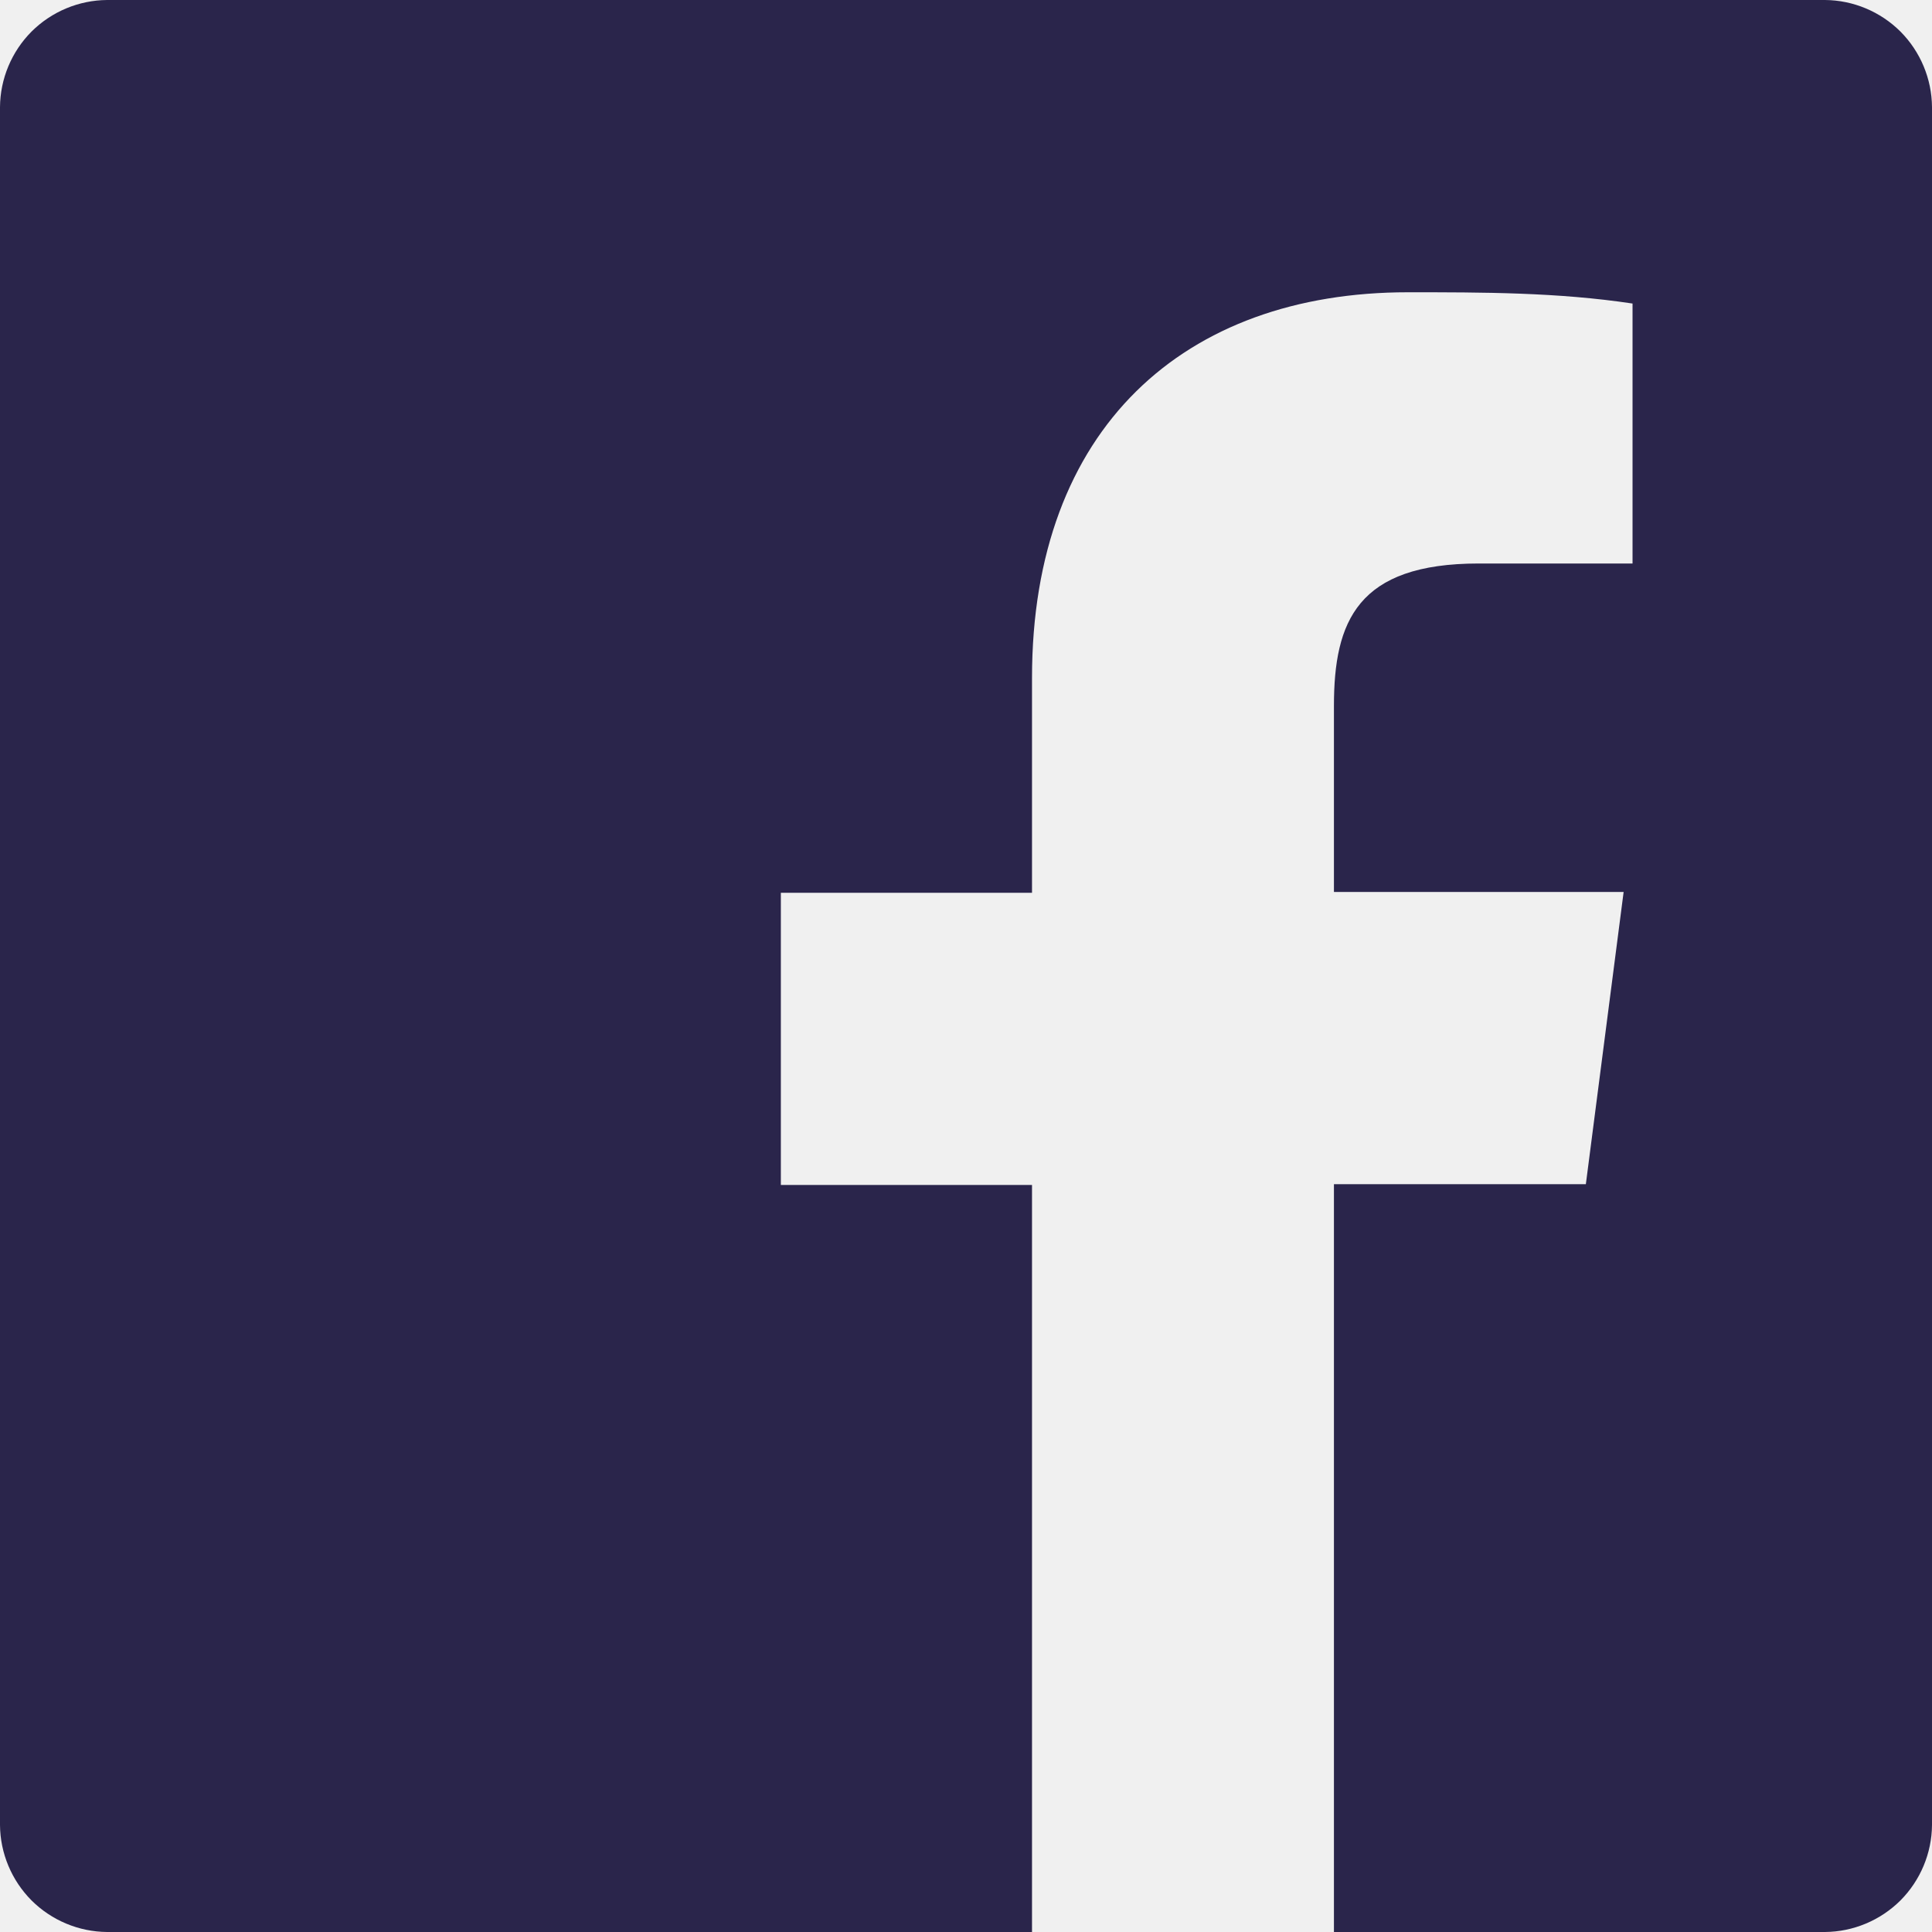
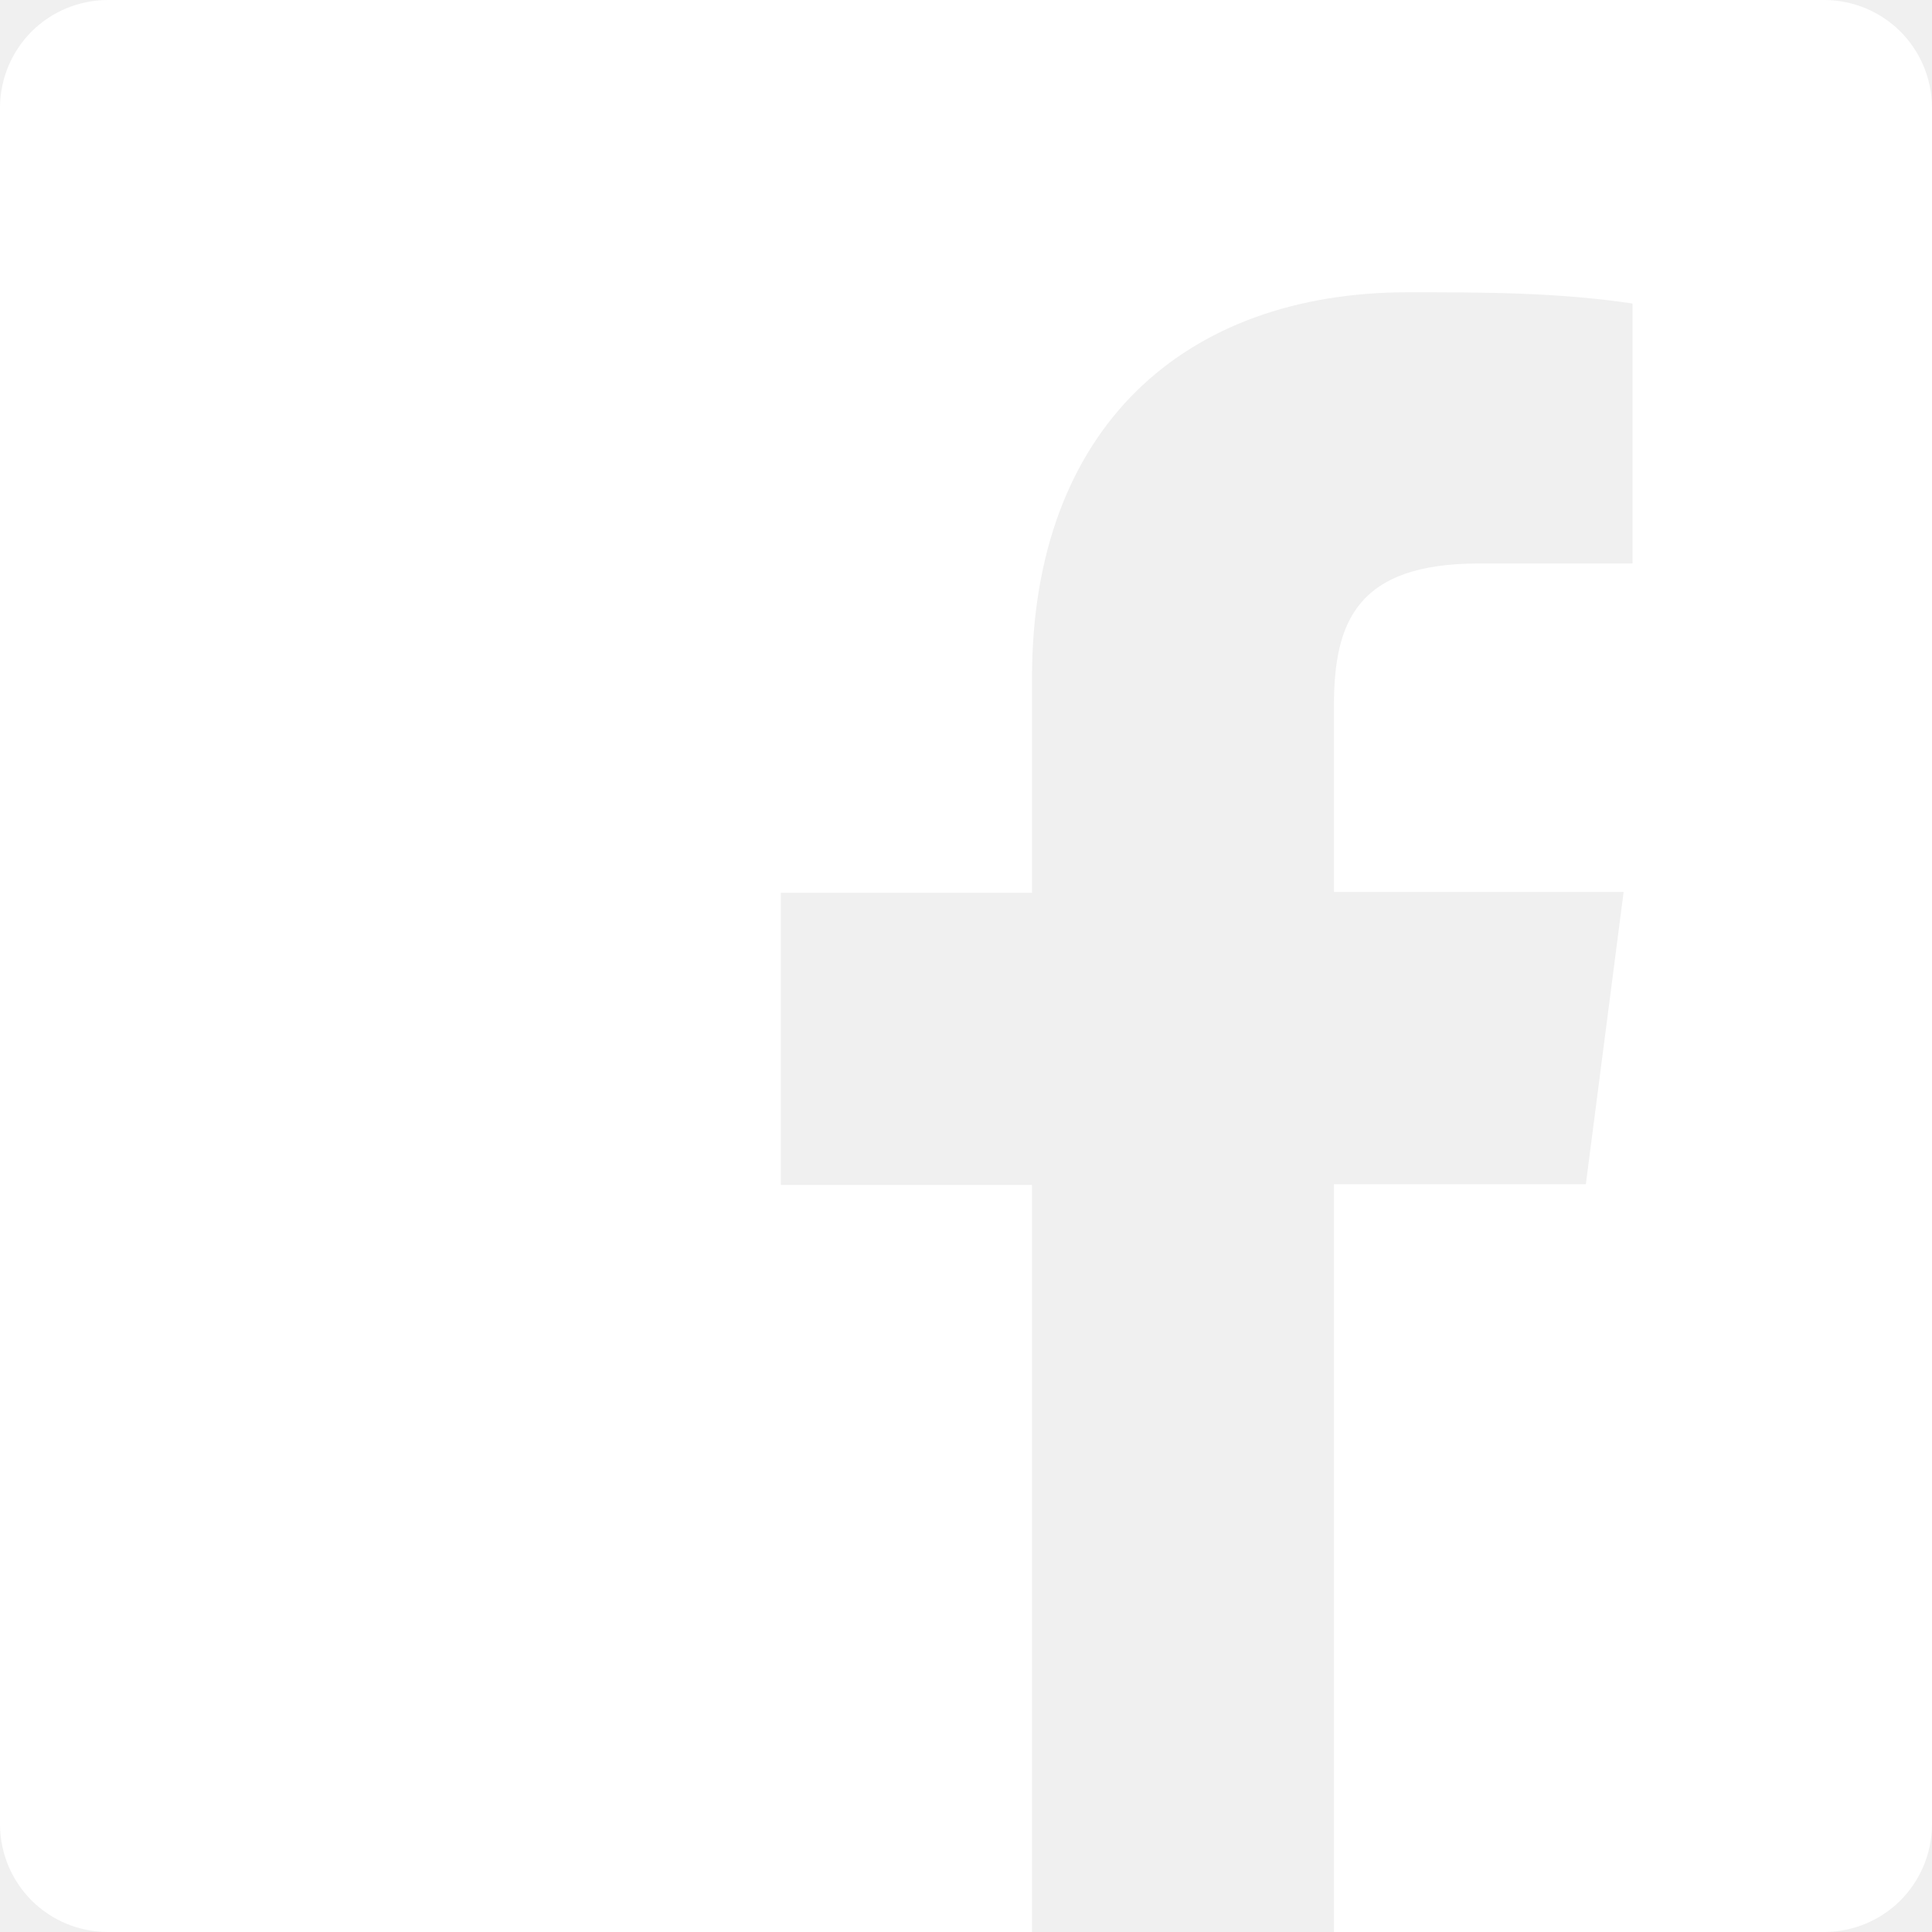
<svg xmlns="http://www.w3.org/2000/svg" width="18" height="18" viewBox="0 0 18 18" fill="none">
-   <path d="M17.003 0H0.998C0.734 0.002 0.481 0.108 0.294 0.294C0.108 0.481 0.002 0.734 0 0.998V17.003C0.002 17.266 0.108 17.519 0.294 17.706C0.481 17.892 0.734 17.998 0.998 18H9.615V11.04H7.275V8.318H9.615V6.315C9.615 3.99 11.033 2.723 13.117 2.723C13.815 2.723 14.512 2.723 15.21 2.828V5.25H13.777C12.645 5.25 12.428 5.79 12.428 6.577V8.31H15.127L14.775 11.033H12.428V18H17.003C17.266 17.998 17.519 17.892 17.706 17.706C17.892 17.519 17.998 17.266 18 17.003V0.998C17.998 0.734 17.892 0.481 17.706 0.294C17.519 0.108 17.266 0.002 17.003 0Z" fill="#2A254B" />
+   <path d="M17.003 0H0.998C0.734 0.002 0.481 0.108 0.294 0.294C0.108 0.481 0.002 0.734 0 0.998V17.003C0.002 17.266 0.108 17.519 0.294 17.706C0.481 17.892 0.734 17.998 0.998 18H9.615V11.04H7.275V8.318H9.615V6.315C9.615 3.99 11.033 2.723 13.117 2.723C13.815 2.723 14.512 2.723 15.21 2.828V5.25H13.777C12.645 5.25 12.428 5.79 12.428 6.577V8.31H15.127L14.775 11.033H12.428V18H17.003C17.266 17.998 17.519 17.892 17.706 17.706C17.892 17.519 17.998 17.266 18 17.003V0.998C17.998 0.734 17.892 0.481 17.706 0.294C17.519 0.108 17.266 0.002 17.003 0Z" fill="white" />
</svg>
